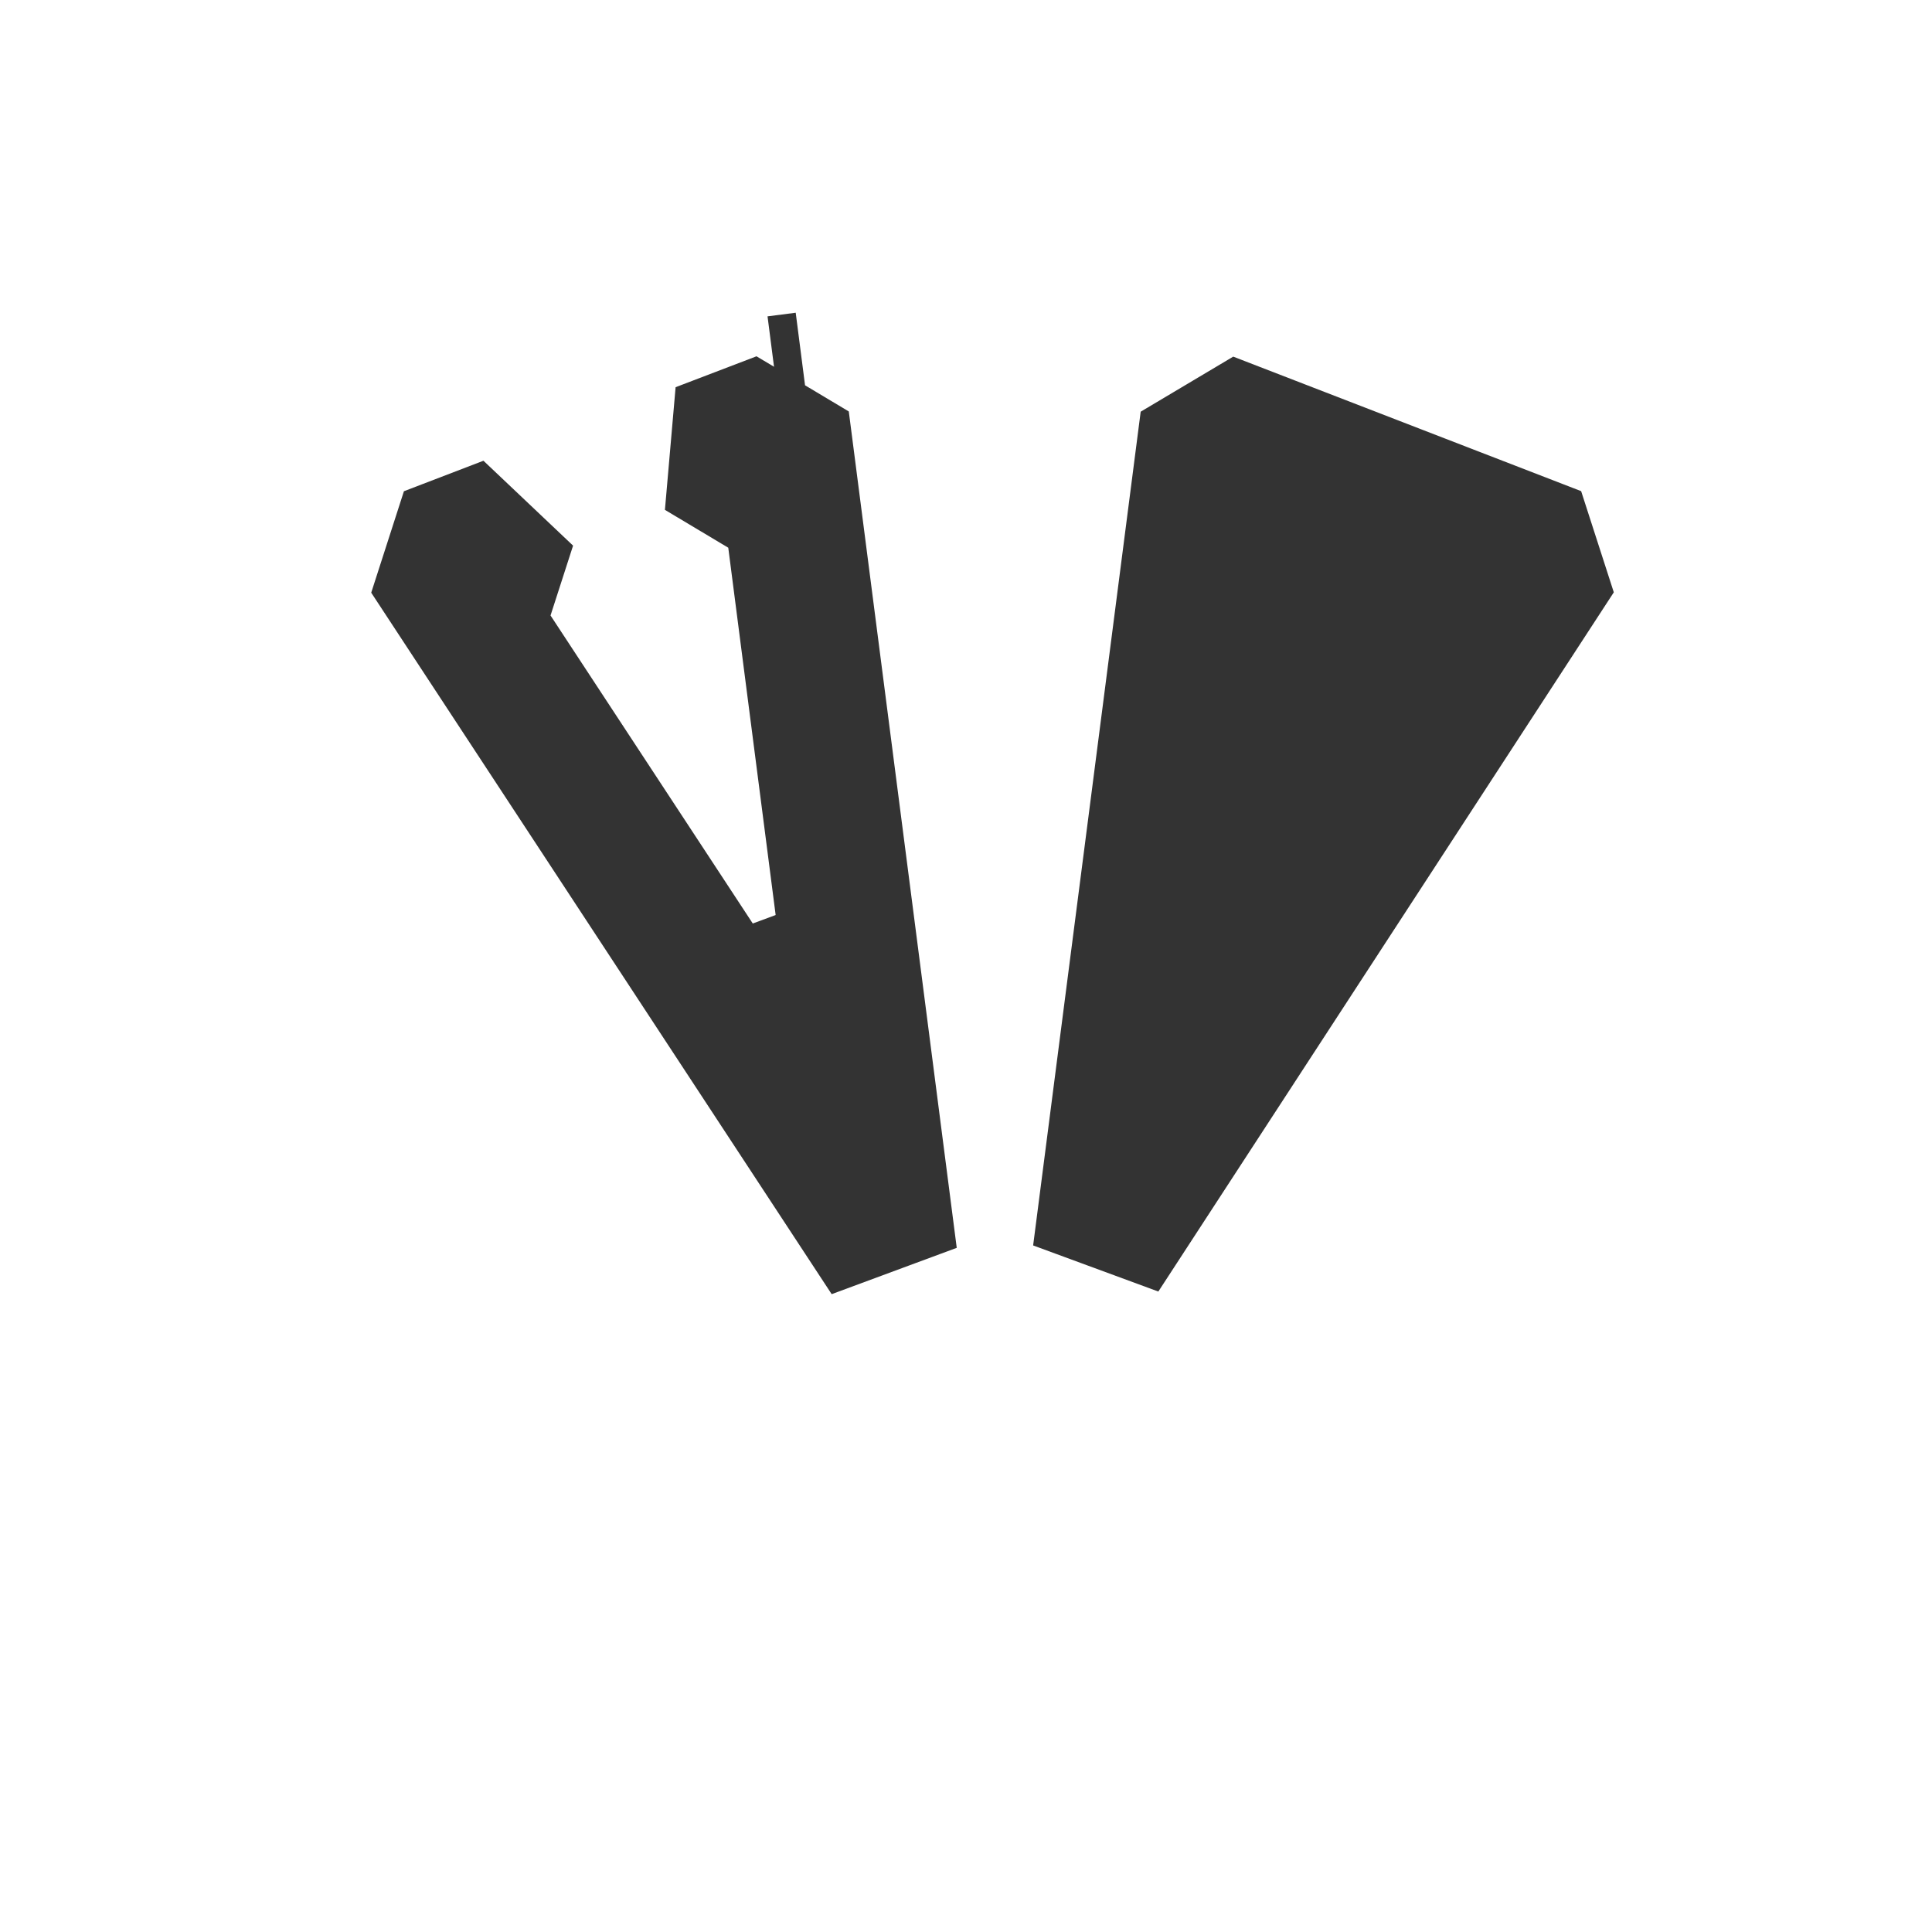
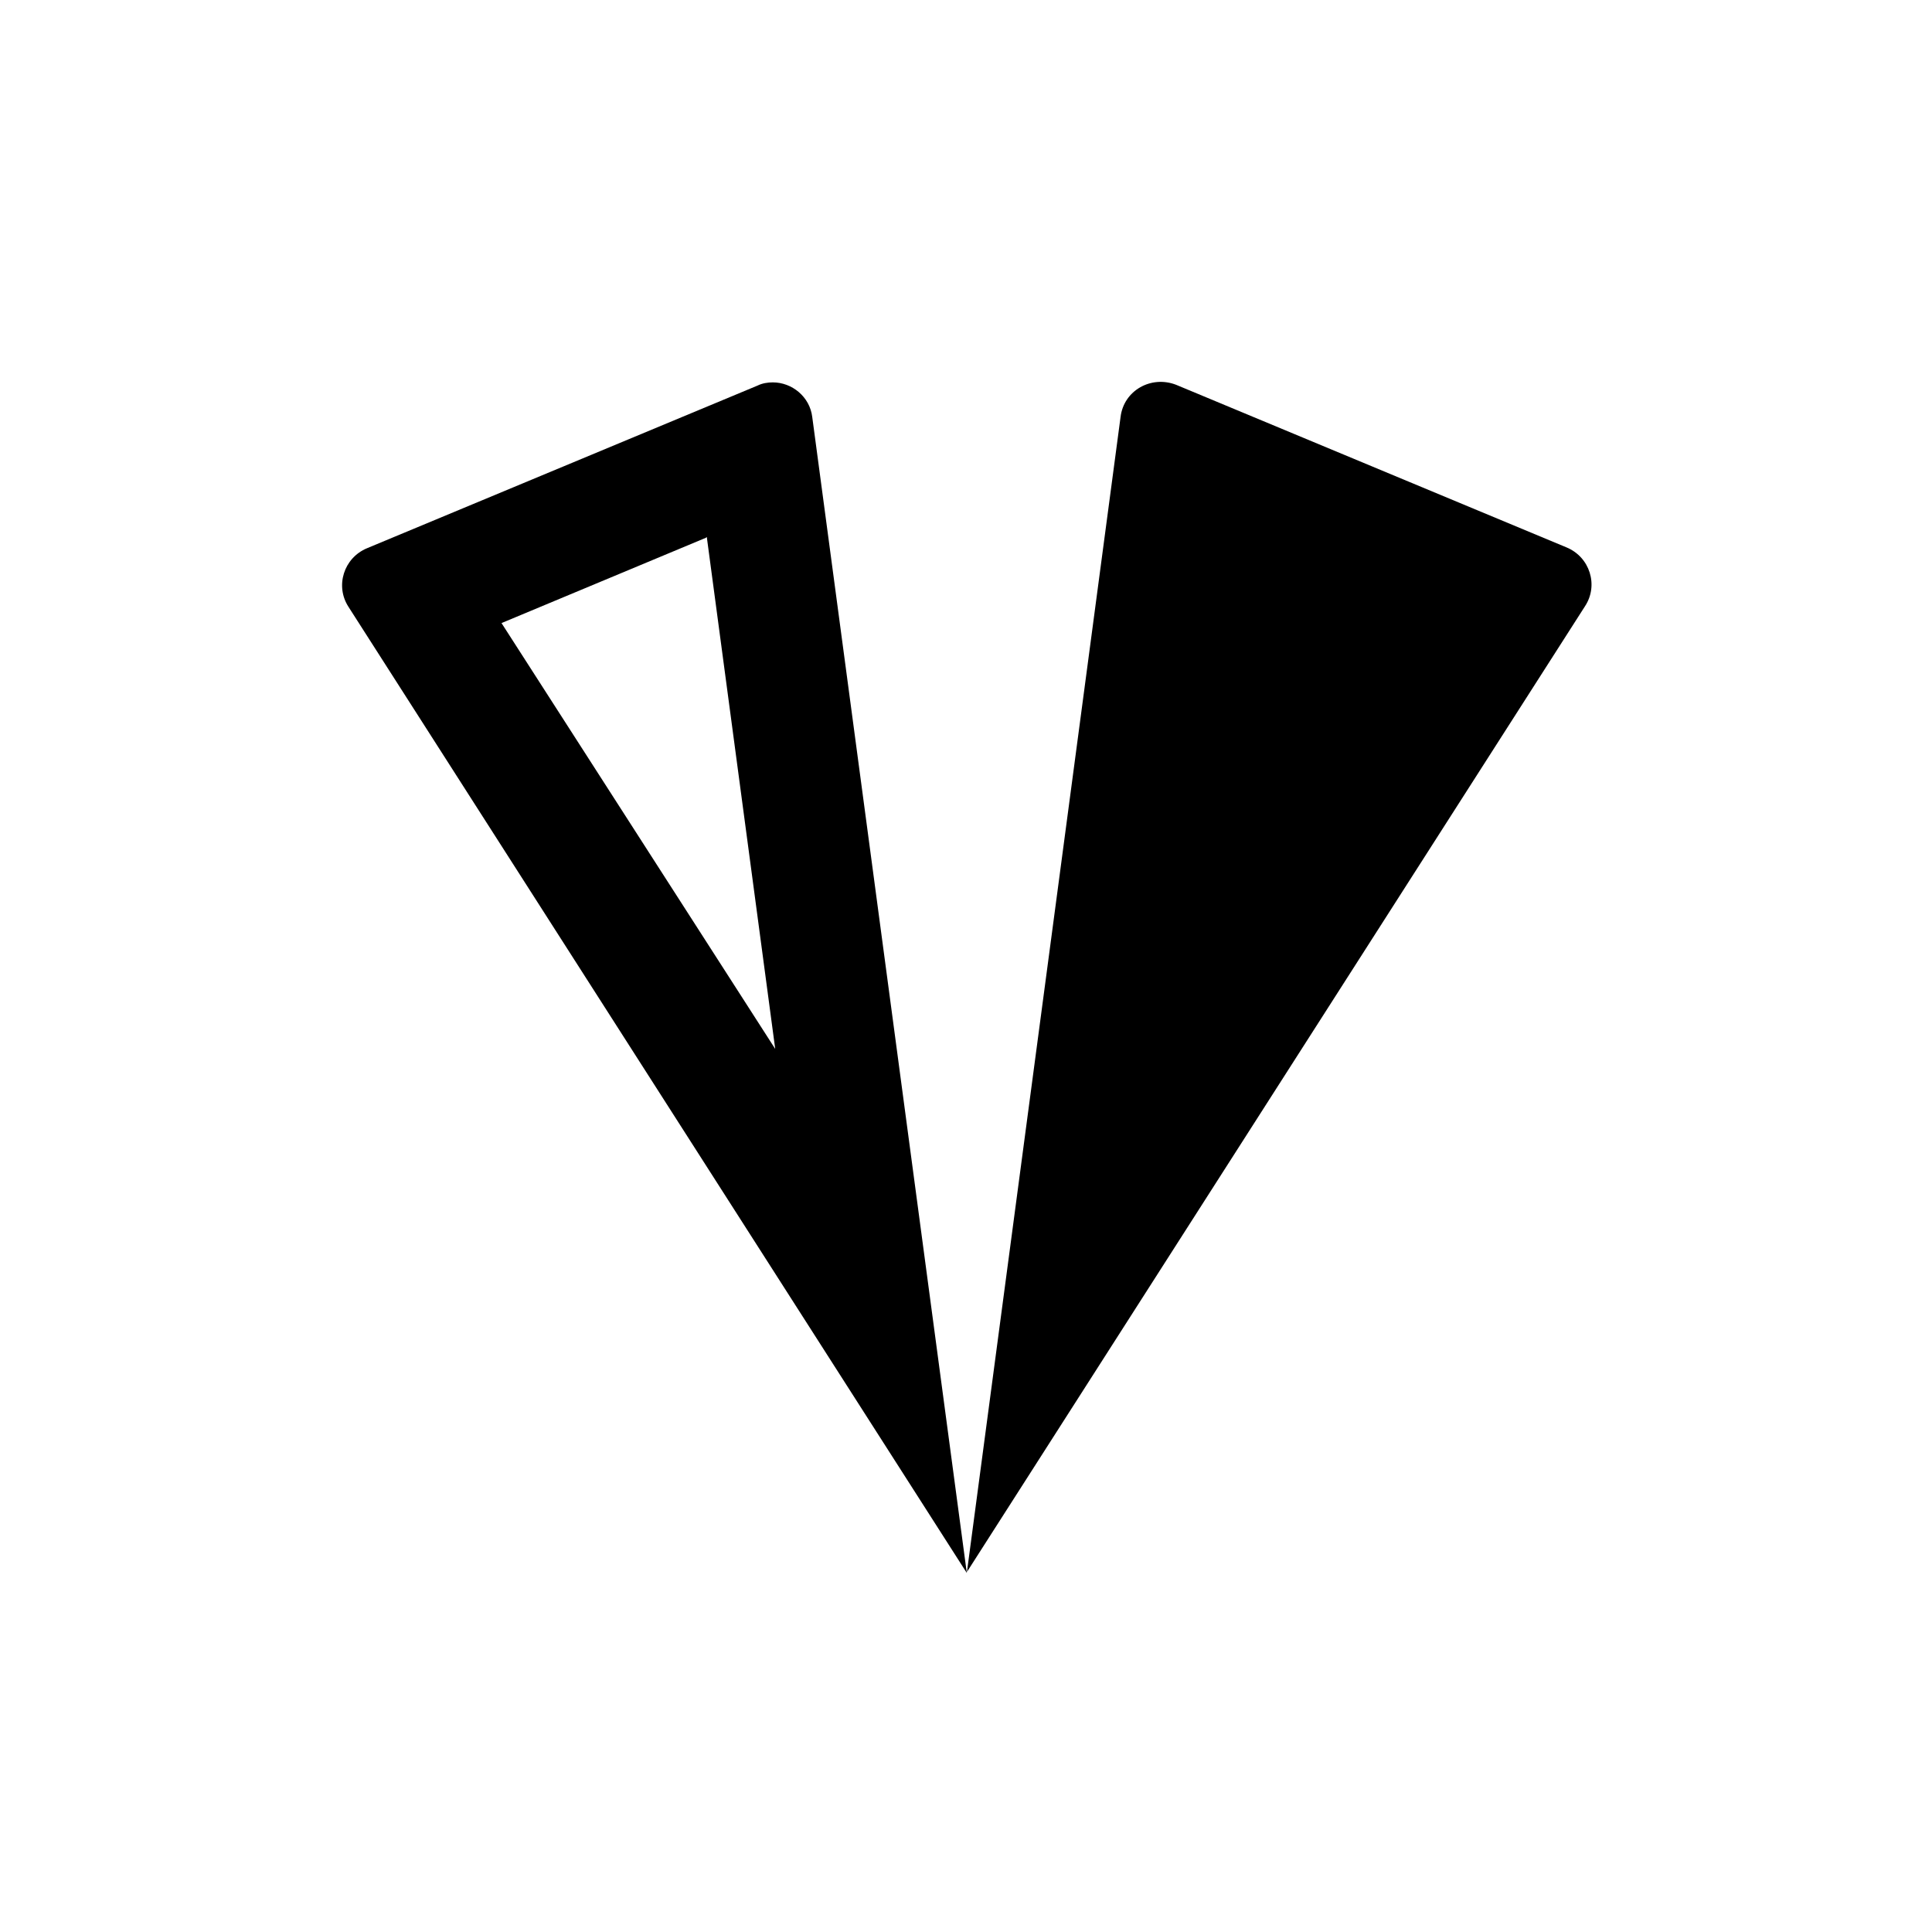
<svg xmlns="http://www.w3.org/2000/svg" width="24" height="24" viewBox="0 0 24 24" fill="none">
-   <path d="M9.701 5.22L11.042 15.61L5.322 6.896L6.31 6.517L5.905 7.772L9.012 12.504L10.565 11.929L9.837 6.286L8.696 5.604L9.701 5.22ZM9.643 4.773L9.643 4.773C9.643 4.773 9.643 4.773 9.643 4.773L9.993 4.728L9.643 4.773ZM19.335 6.894L13.677 15.58L15.013 5.223L19.335 6.894Z" fill="#333333" stroke="#333333" stroke-width="1.7" stroke-linejoin="bevel" />
+   <path d="M12.01 19.54L13.92 5.18C13.96 4.85 14.3 4.66 14.61 4.78L19.46 6.8C19.75 6.92 19.86 7.27 19.69 7.53L12.01 19.53V19.54Z" fill="currentColor" />
+   <path d="M8.78 6.67L9.63 13.03L6.23 7.74L8.77 6.68M9.6 4.75C9.54 4.75 9.47 4.76 9.41 4.79L4.56 6.81C4.27 6.93 4.16 7.28 4.33 7.54L12.01 19.54L10.09 5.18C10.06 4.93 9.84 4.75 9.6 4.75Z" fill="currentColor" />
</svg>
